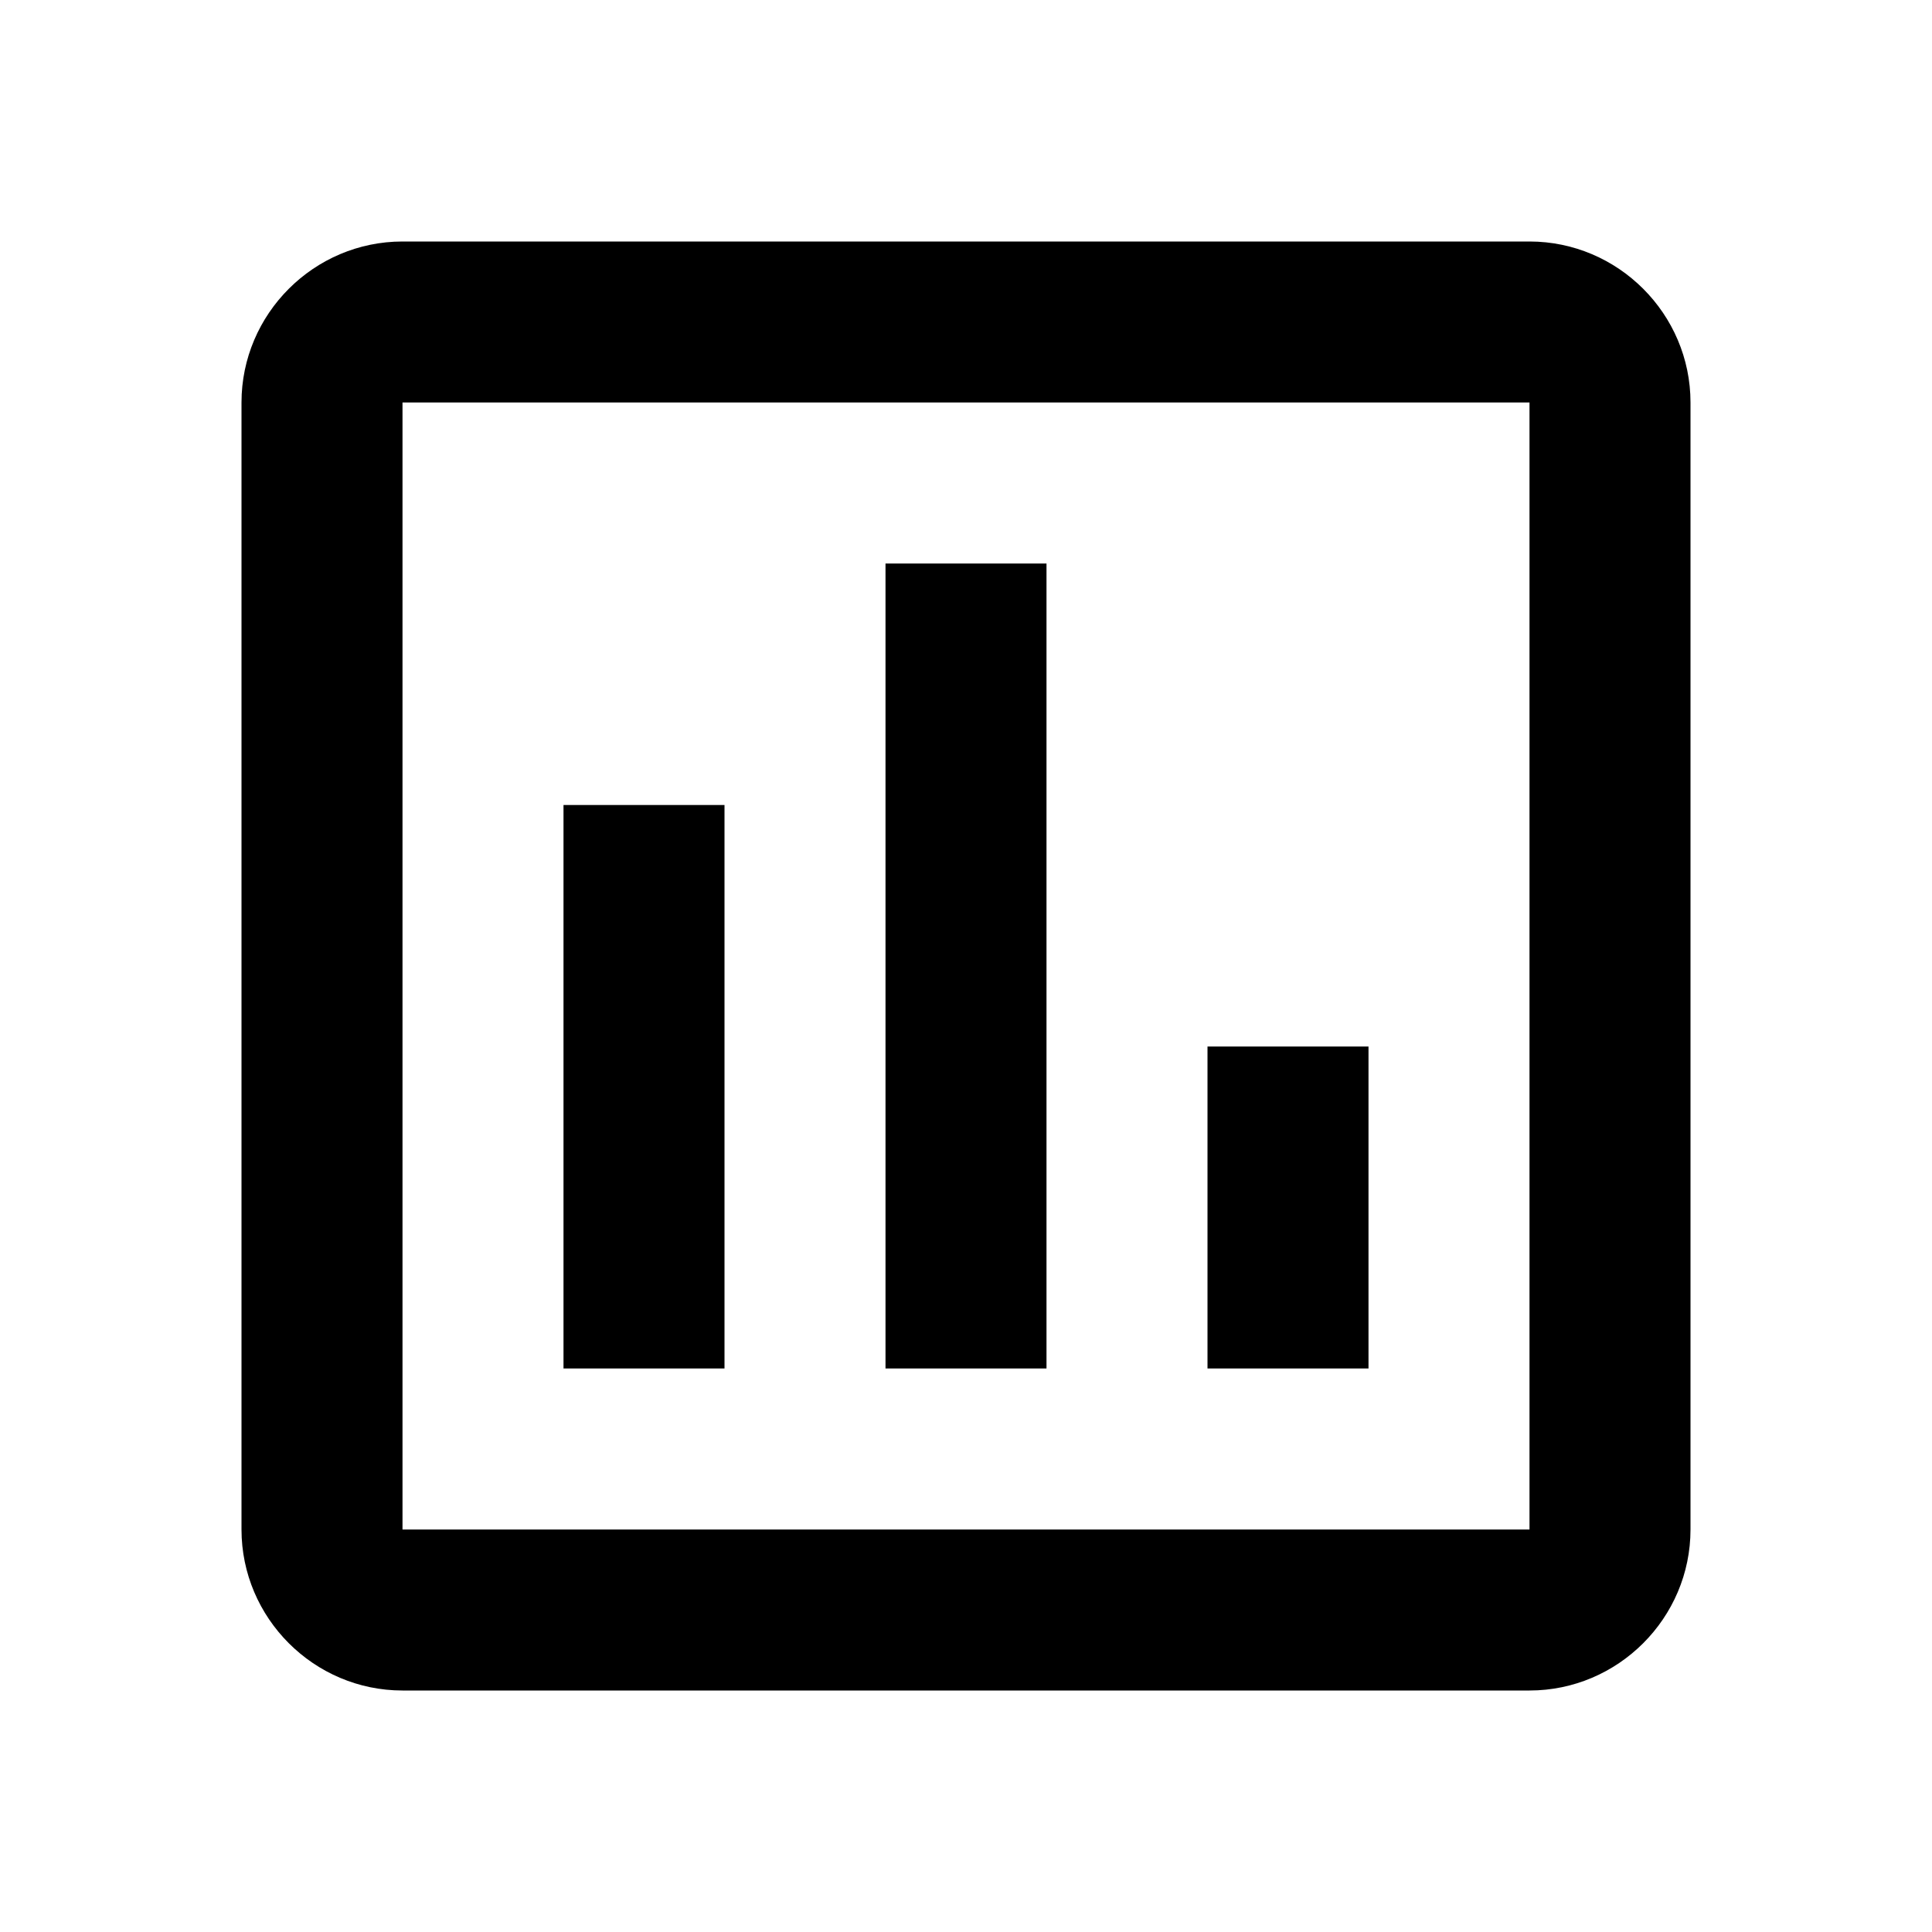
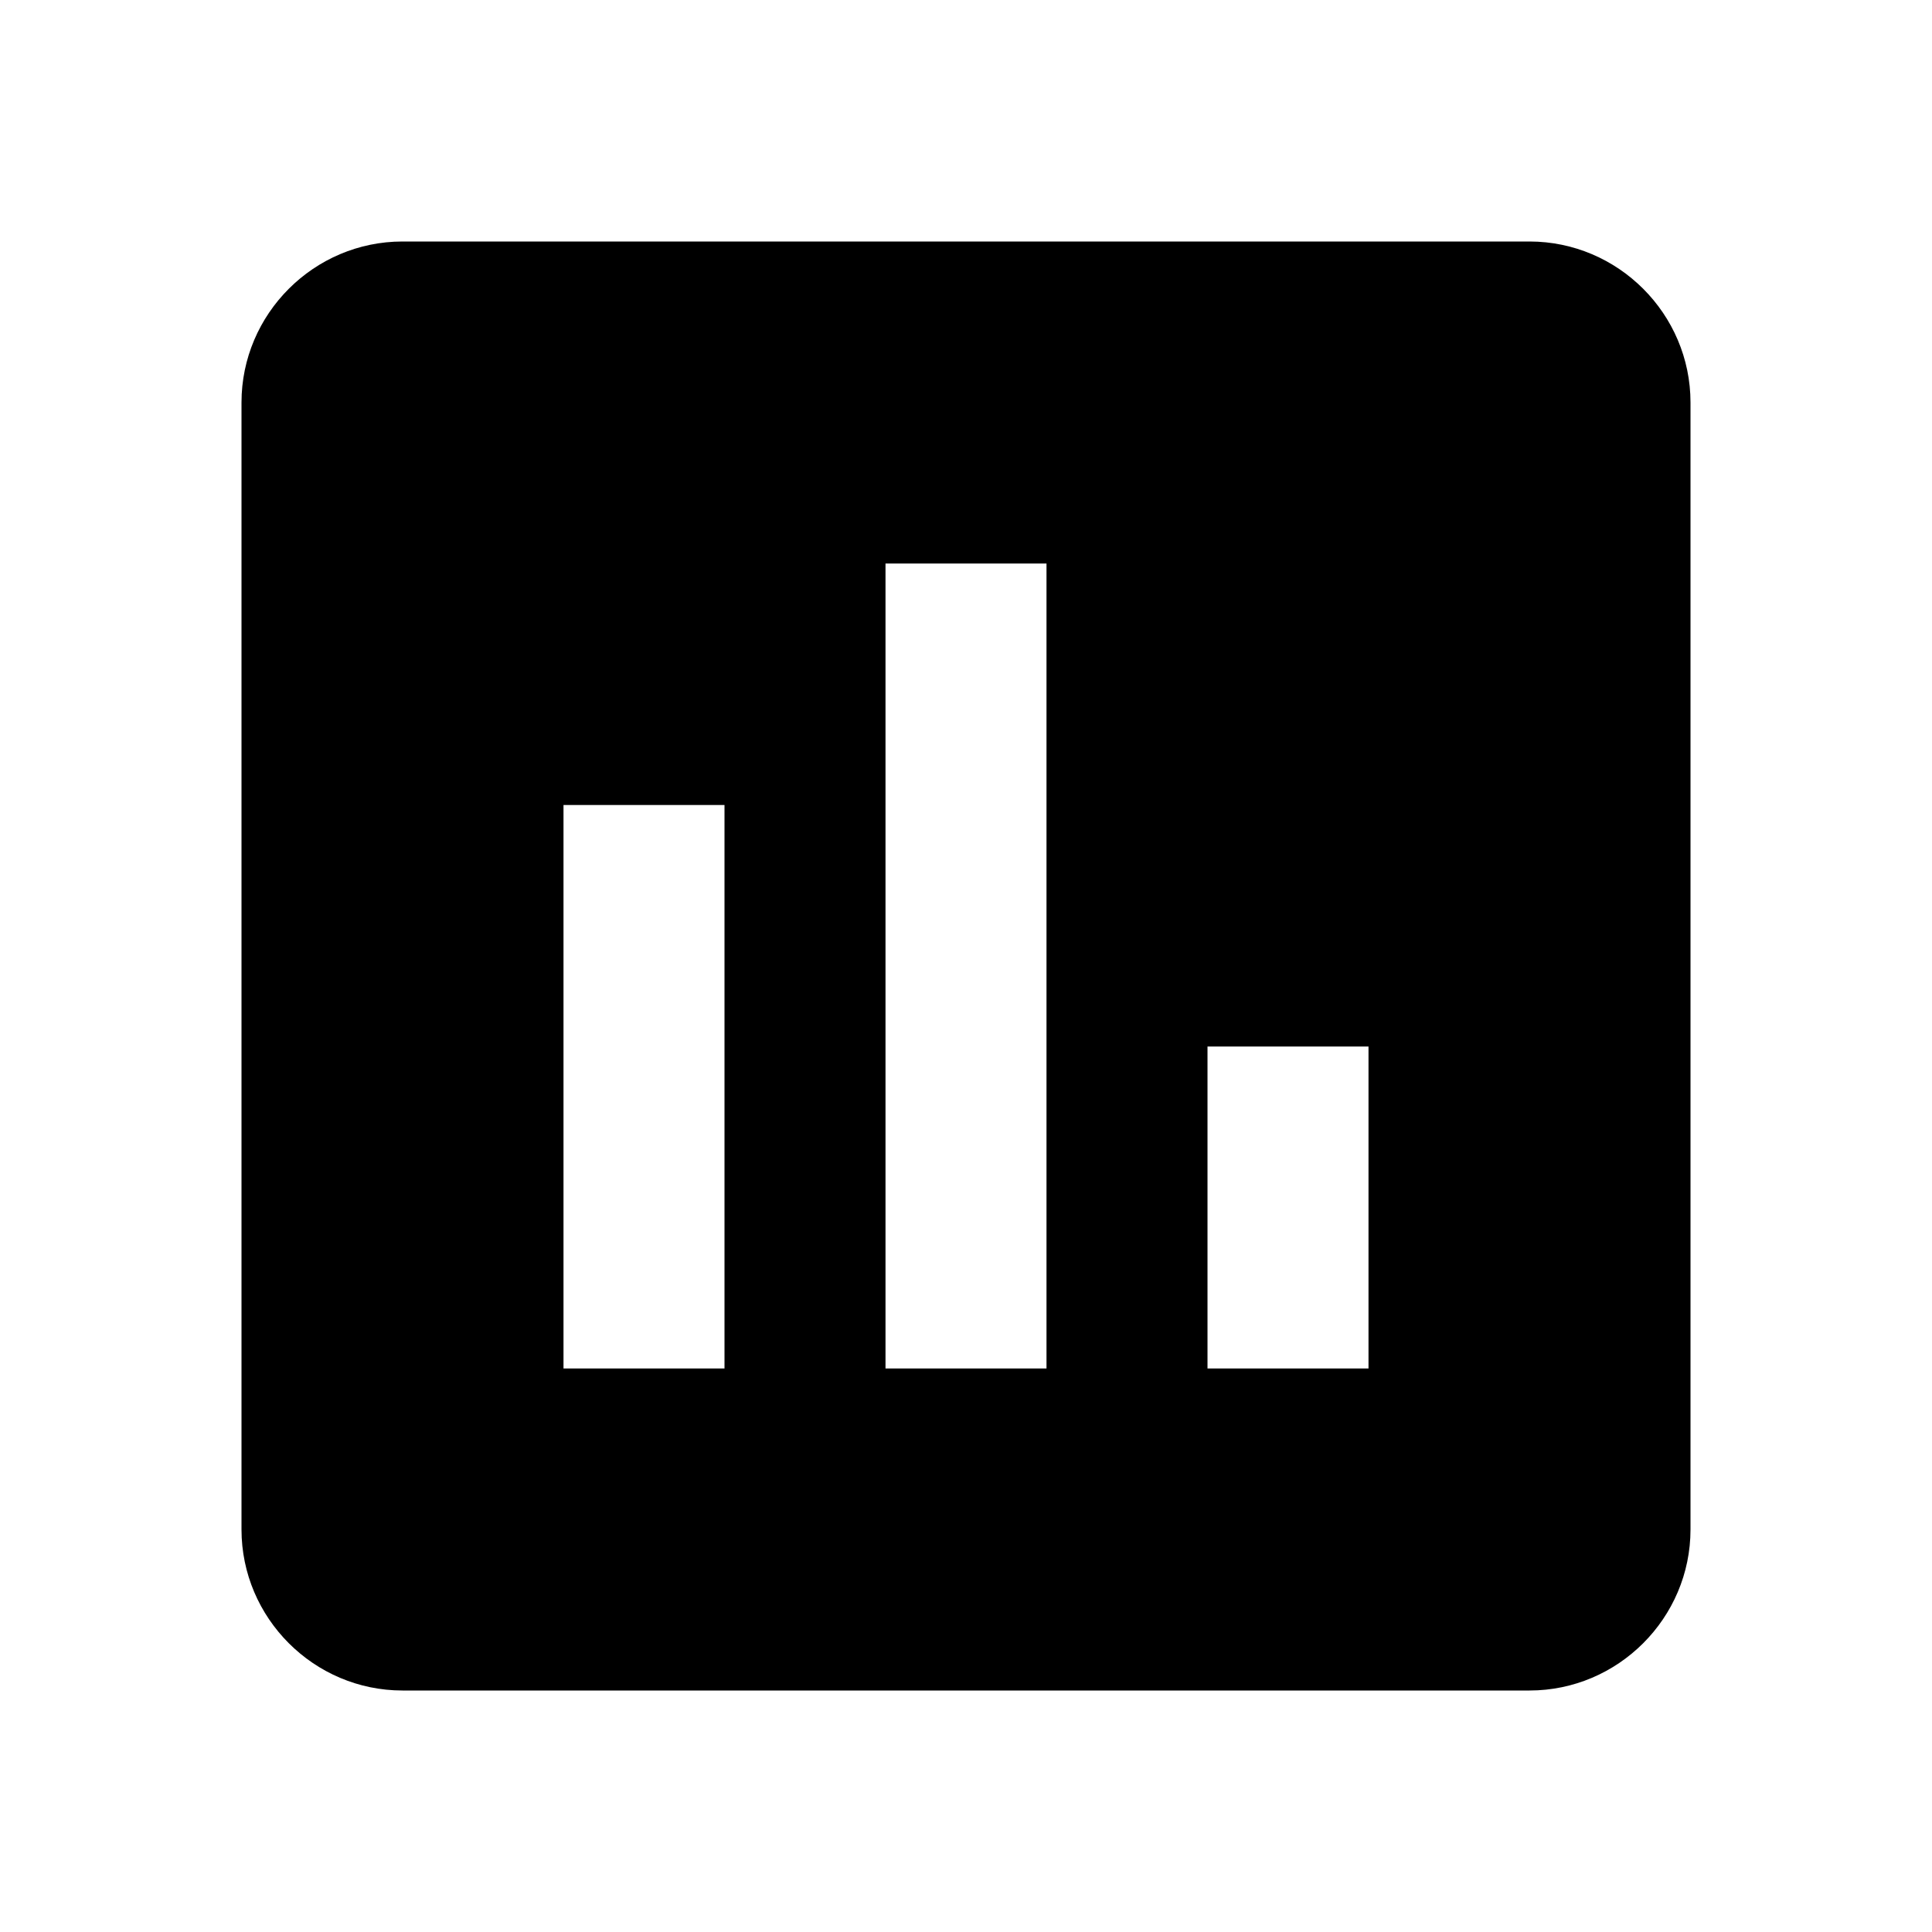
<svg xmlns="http://www.w3.org/2000/svg" width="24" height="24" viewBox="0 0 24 24">
-   <path d="M19 3H5c-1.1 0-2 .9-2 2v14c0 1.1.9 2 2 2h14c1.1 0 2-.9 2-2V5c0-1.1-.9-2-2-2zm0 16H5V5h14v14zM7 10h2v7H7zm4-3h2v10h-2zm4 6h2v4h-2z" />
+   <path d="M19 3H5c-1.1 0-2 .9-2 2v14c0 1.1.9 2 2 2h14c1.1 0 2-.9 2-2V5c0-1.1-.9-2-2-2zM9 17H7v-7h2v7zm4 0h-2V7h2v10zm4 0h-2v-4h2v4z" />
</svg>
